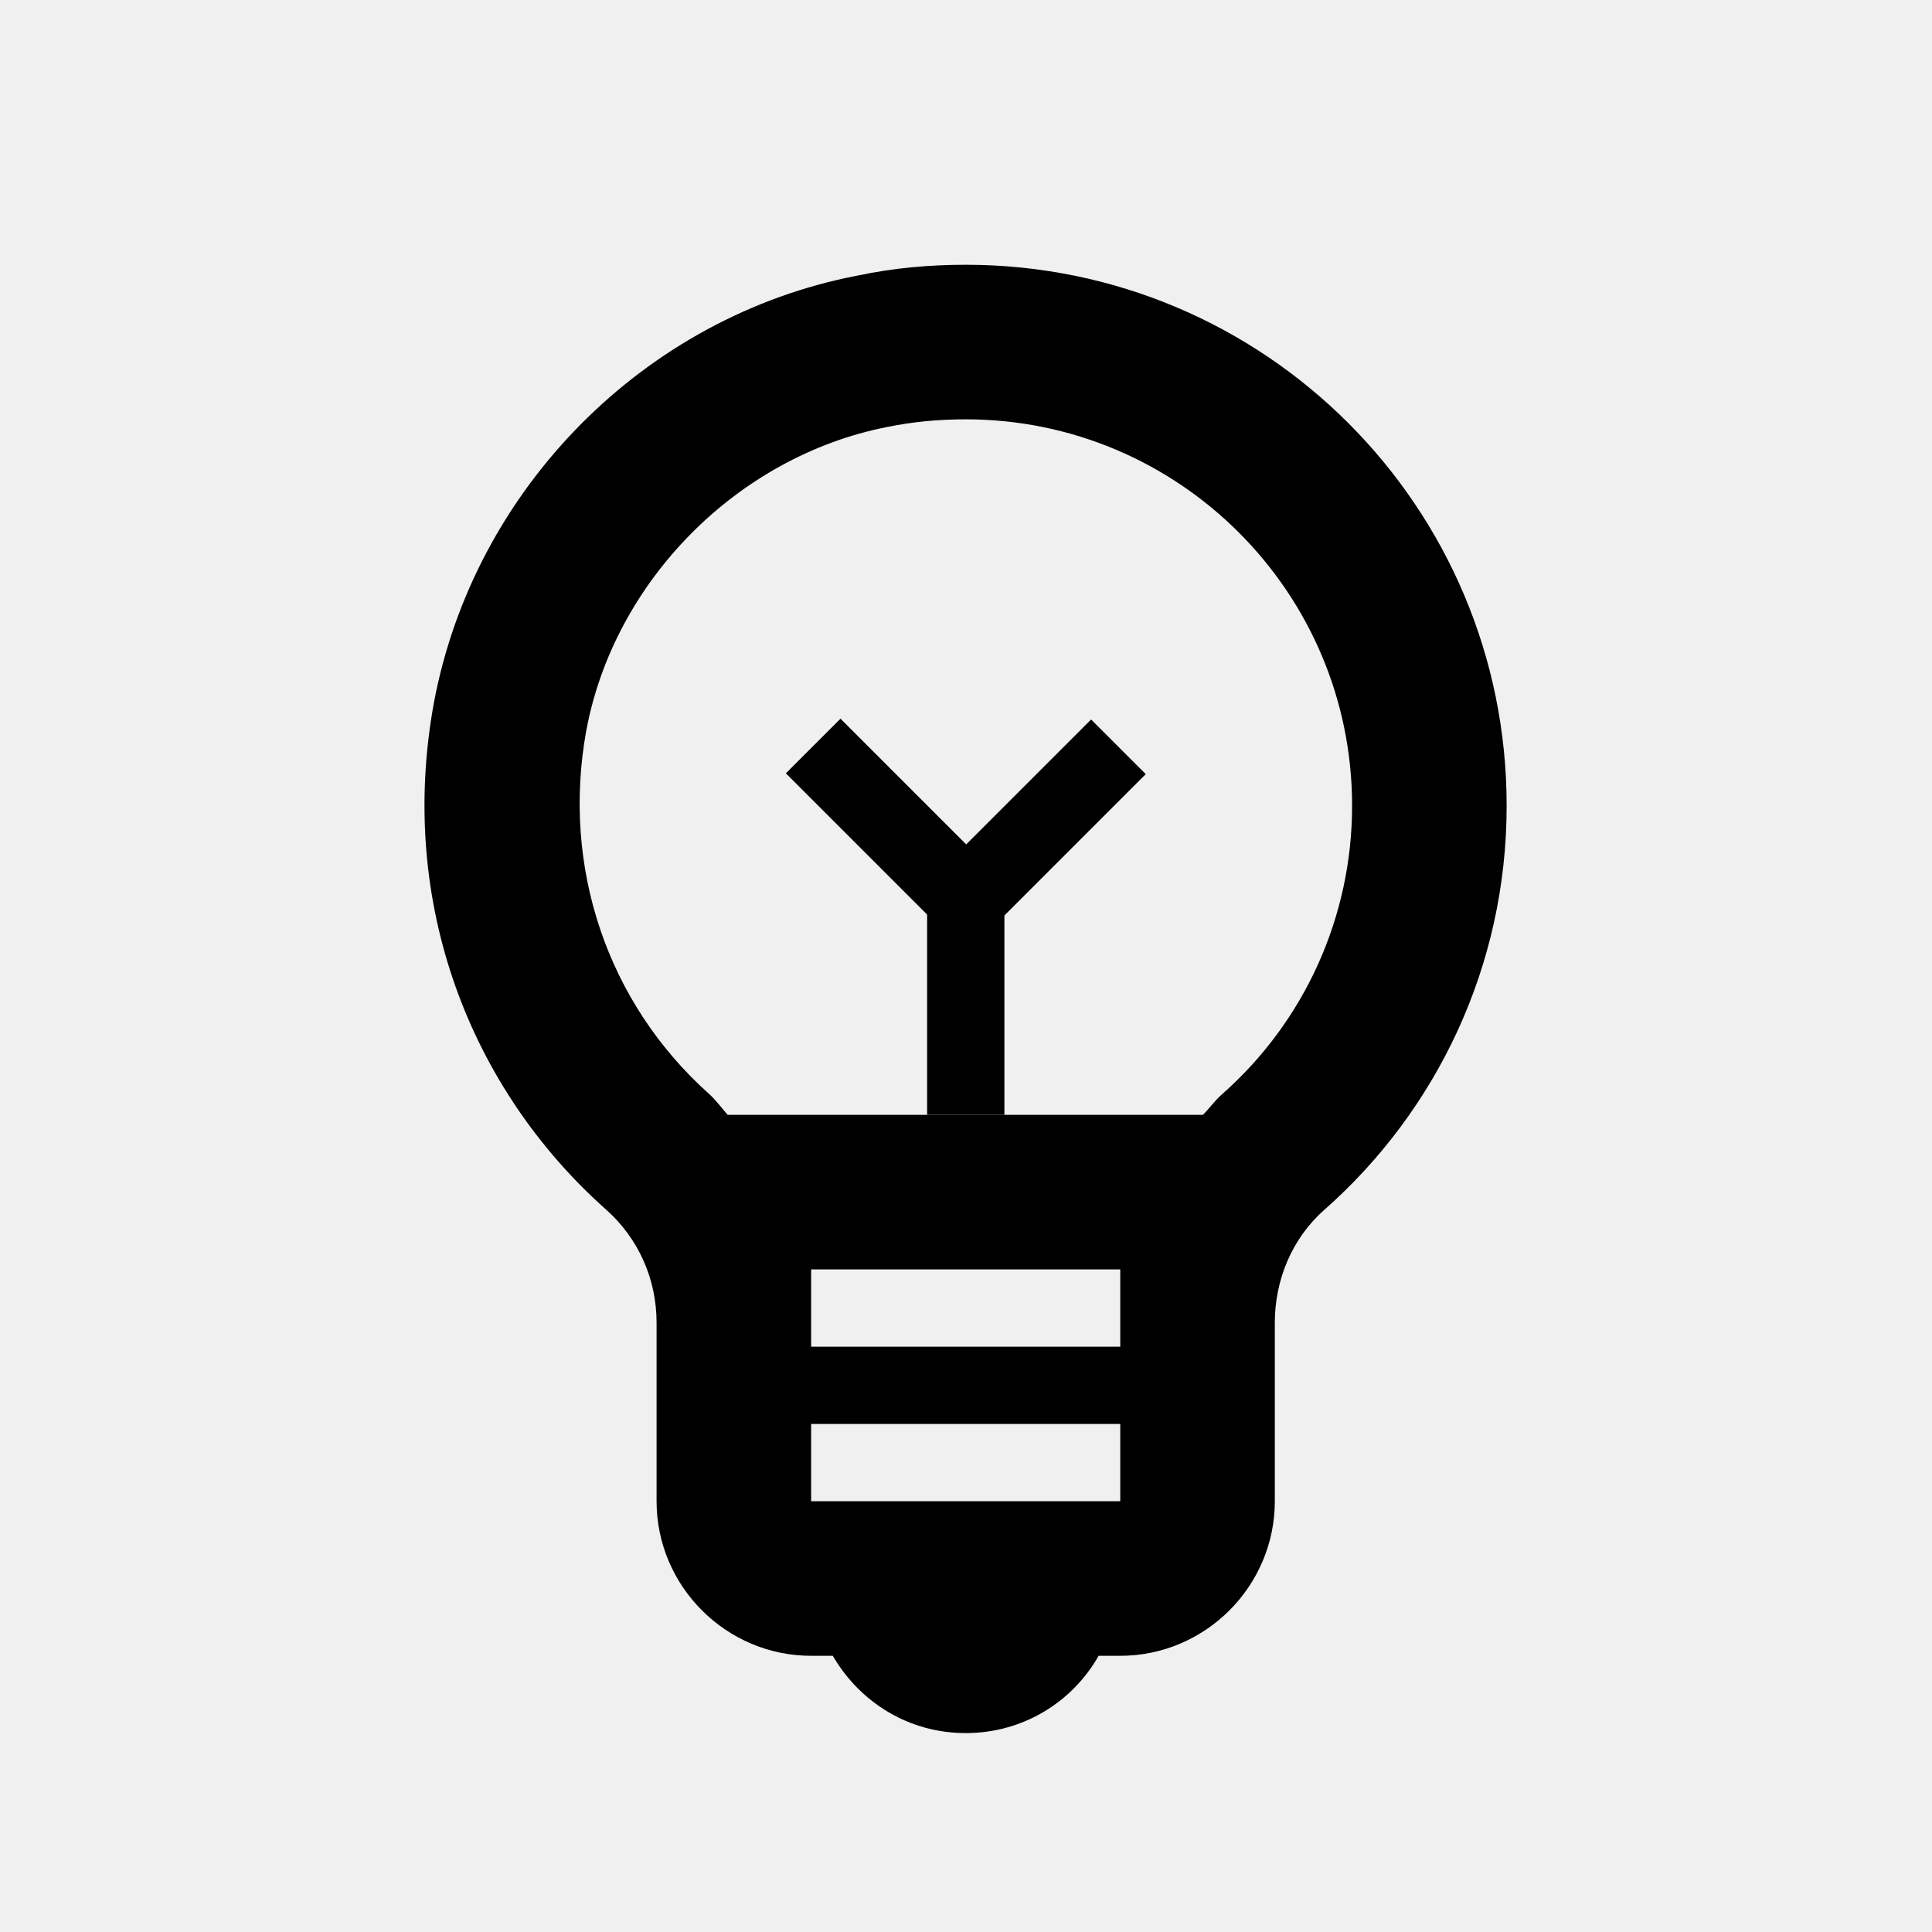
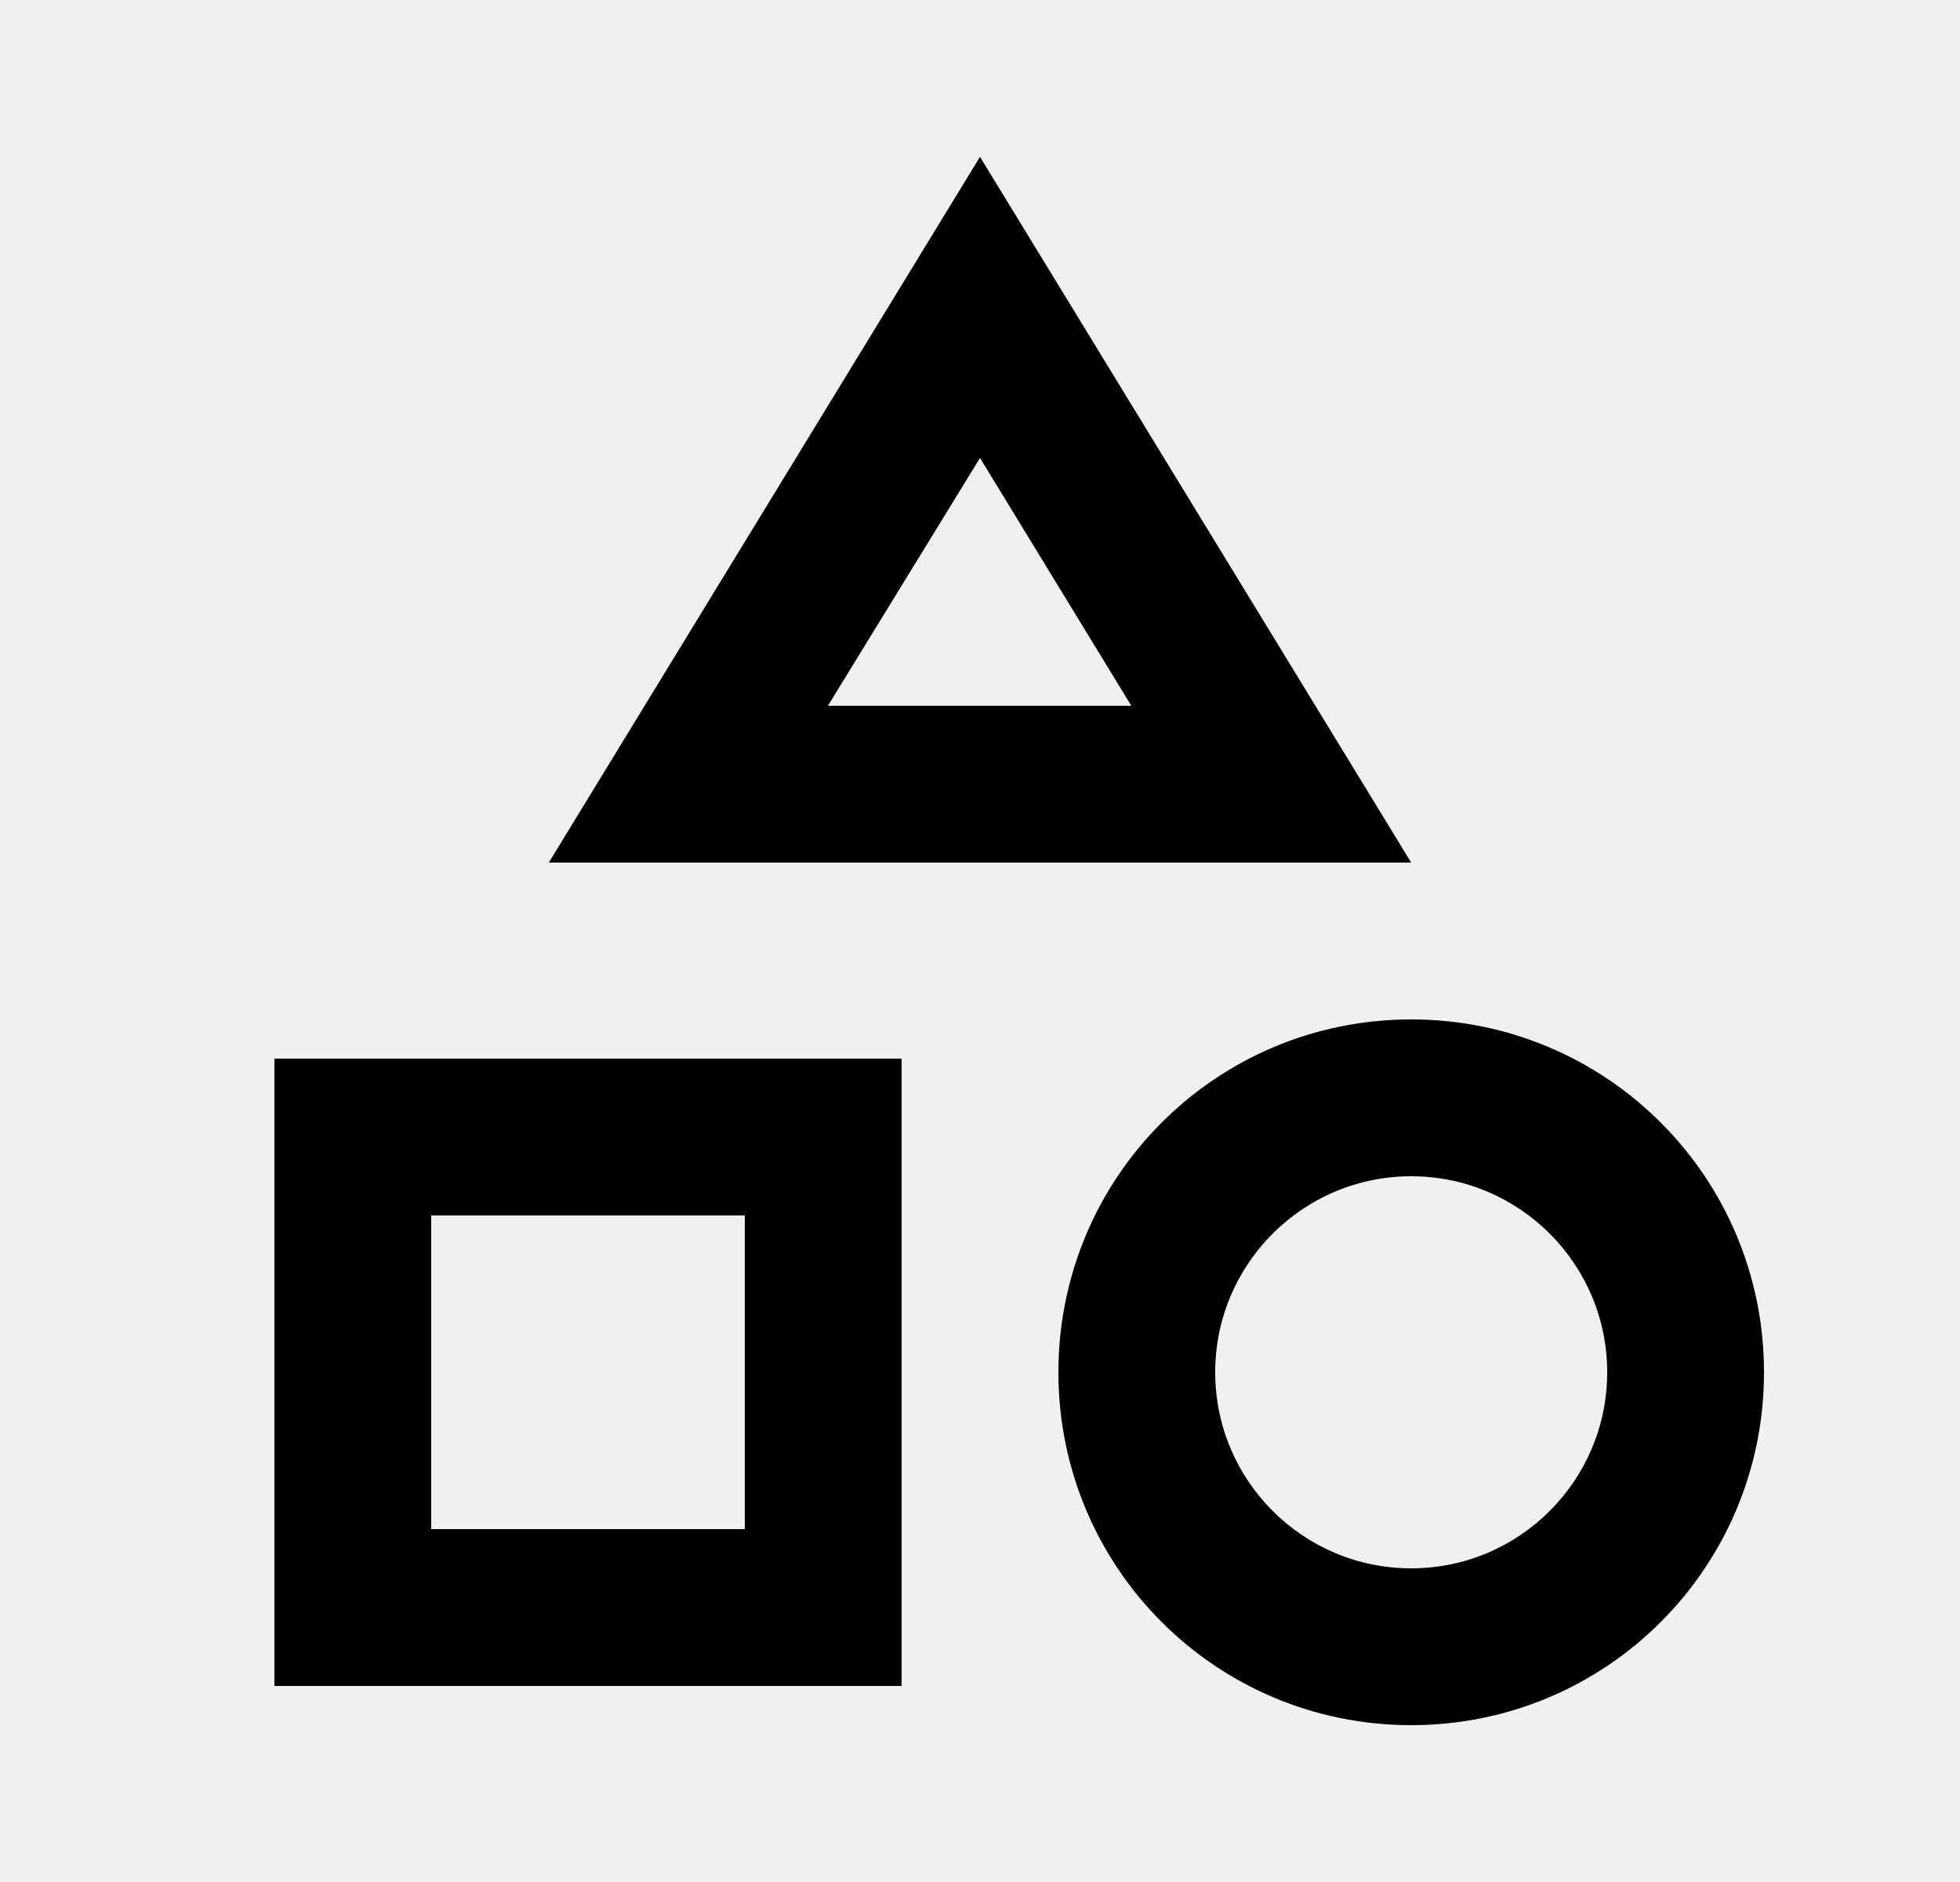
- <svg xmlns="http://www.w3.org/2000/svg" width="25" height="25" viewBox="0 0 25 25" fill="none">
-   <g clip-path="url(#clip0_619_17849)">
-     <path d="M12.496 3.426C12.036 3.426 11.566 3.466 11.096 3.566C8.336 4.096 6.136 6.326 5.616 9.086C5.136 11.696 6.096 14.096 7.836 15.646C8.266 16.026 8.496 16.556 8.496 17.116V19.426C8.496 20.526 9.396 21.426 10.496 21.426H10.776C11.126 22.026 11.756 22.426 12.496 22.426C13.236 22.426 13.876 22.026 14.216 21.426H14.496C15.596 21.426 16.496 20.526 16.496 19.426V17.116C16.496 16.566 16.716 16.026 17.136 15.656C18.586 14.376 19.496 12.506 19.496 10.426C19.496 6.556 16.366 3.426 12.496 3.426ZM14.496 17.426H10.496V16.426H14.496V17.426ZM10.496 19.426V18.426H14.496V19.426H10.496ZM15.806 14.166C15.716 14.246 15.646 14.346 15.566 14.426H9.416C9.336 14.336 9.266 14.236 9.176 14.156C7.856 12.976 7.266 11.216 7.586 9.456C7.946 7.516 9.546 5.906 11.476 5.526C11.816 5.456 12.156 5.426 12.496 5.426C15.256 5.426 17.496 7.666 17.496 10.426C17.496 11.856 16.886 13.216 15.806 14.166Z" fill="black" />
-     <path d="M12.997 11.426H11.997V14.426H12.997V11.426Z" fill="black" />
-     <path d="M10.876 9.3L10.169 10.007L12.29 12.128L12.997 11.421L10.876 9.3Z" fill="black" />
-     <path d="M11.998 11.431L12.705 12.138L14.826 10.017L14.119 9.31L11.998 11.431Z" fill="black" />
+ <svg xmlns="http://www.w3.org/2000/svg" width="25" height="24" viewBox="0 0 25 24" fill="none">
+   <g clip-path="url(#clip0_980_2466)">
+     <path d="M12.5 2L7 11H18L12.5 2ZM12.5 5.84L14.43 9H10.56L12.5 5.84ZM18 13C15.51 13 13.5 15.01 13.5 17.5C13.5 19.99 15.51 22 18 22C20.49 22 22.5 19.99 22.5 17.5C22.5 15.01 20.49 13 18 13ZM18 20C16.62 20 15.5 18.88 15.5 17.5C15.5 16.12 16.62 15 18 15C19.38 15 20.5 16.12 20.5 17.5C20.5 18.88 19.38 20 18 20ZM3.5 21.5H11.5V13.5H3.5V21.5ZM5.5 15.5H9.5V19.5H5.5V15.5Z" fill="black" />
  </g>
  <defs>
-     <clipPath id="clip0_619_17849">
-       <rect width="24" height="24" fill="white" transform="translate(0.5 0.425781)" />
+     <clipPath id="clip0_980_2466">
+       <rect width="24" height="24" fill="white" transform="translate(0.5)" />
    </clipPath>
  </defs>
</svg>
